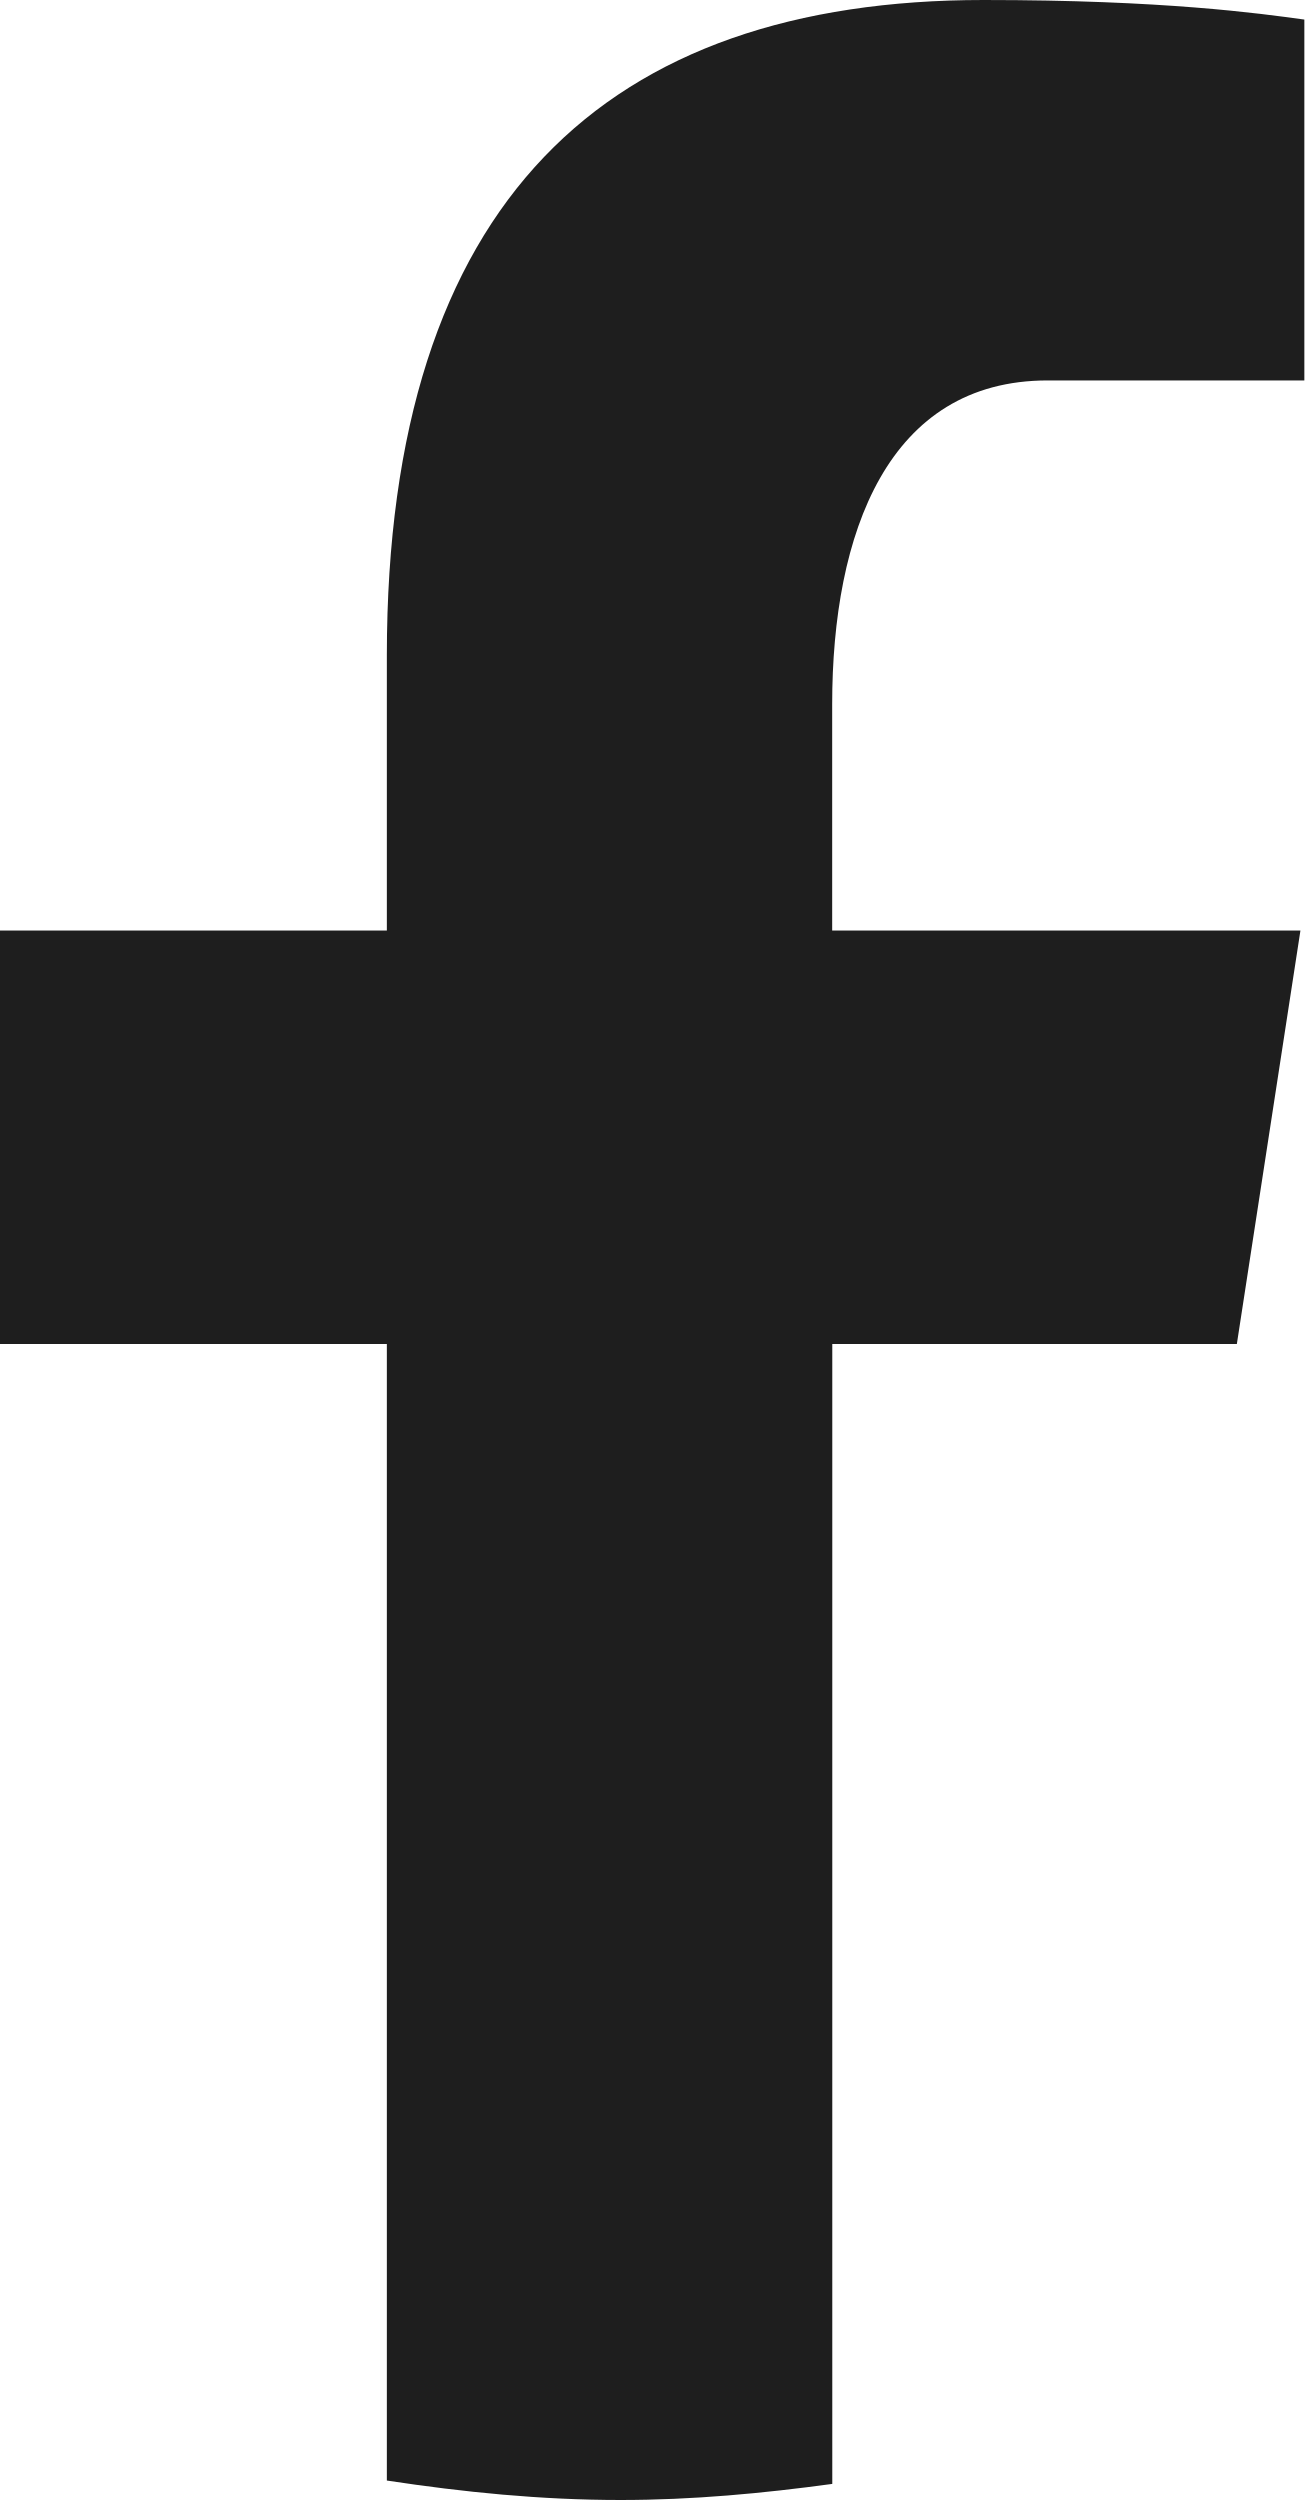
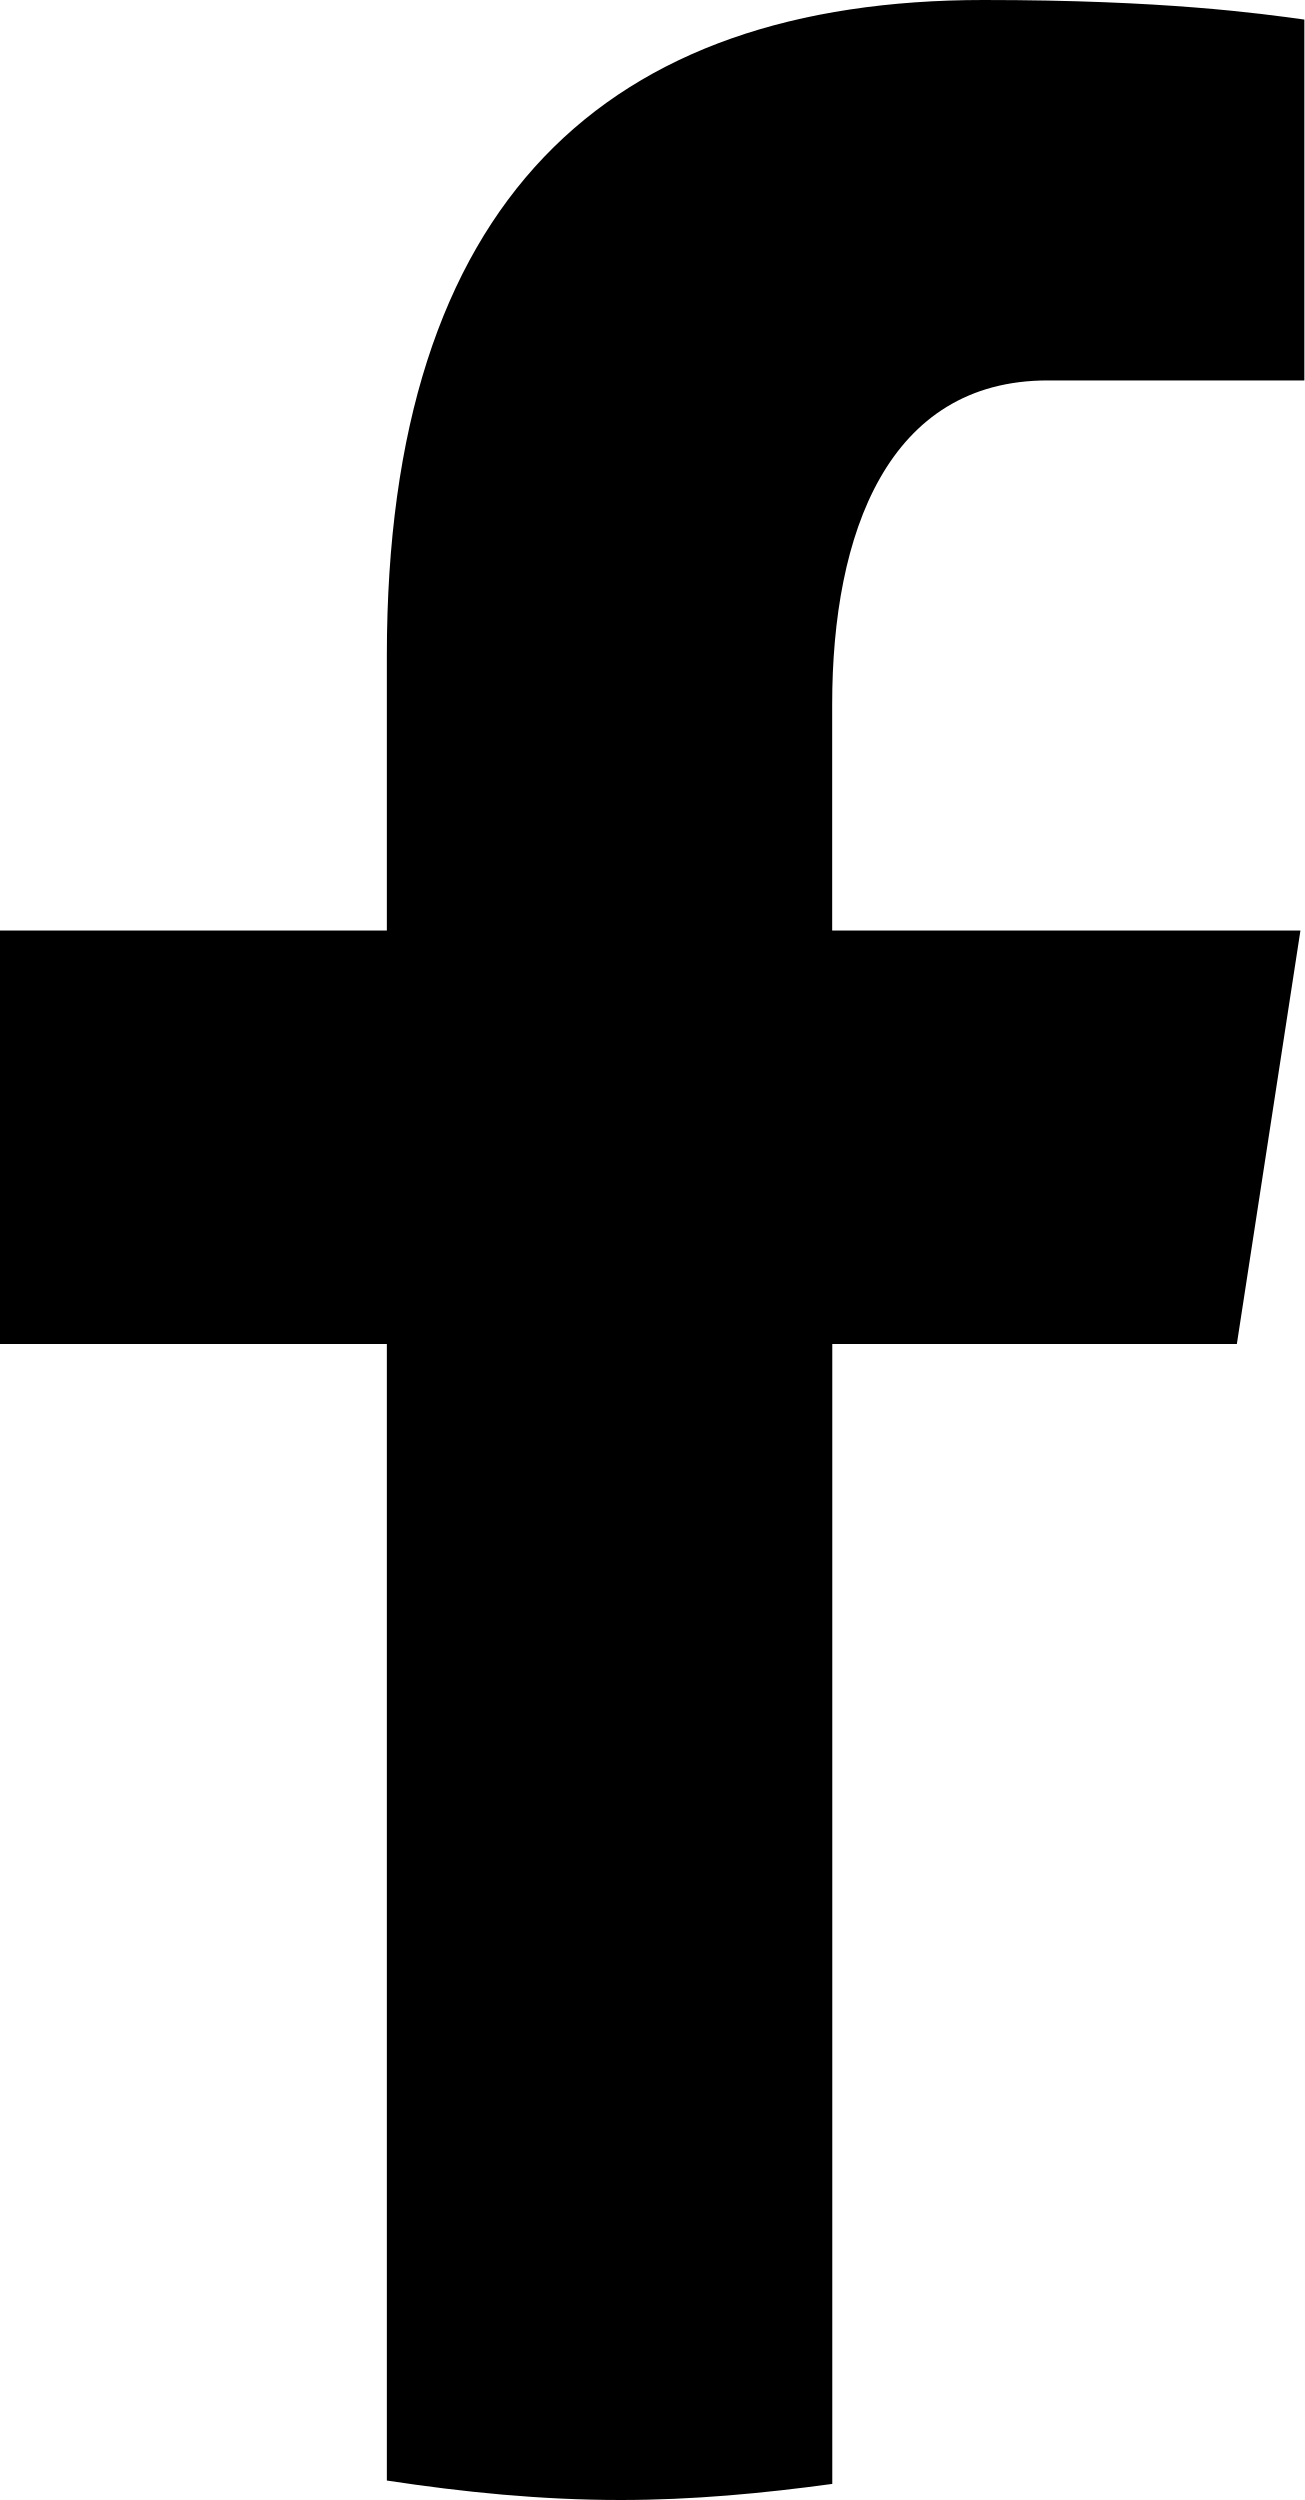
- <svg xmlns="http://www.w3.org/2000/svg" width="12" height="23" viewBox="0 0 12 23" fill="none">
-   <path d="M7.657 12.365H11.379L11.964 8.561H7.656V6.481C7.656 4.901 8.17 3.5 9.639 3.5H12V0.18C11.585 0.123 10.708 0 9.05 0C5.588 0 3.559 1.839 3.559 6.03V8.561H0V12.365H3.559V22.821C4.263 22.928 4.977 23 5.71 23C6.372 23 7.019 22.939 7.657 22.852V12.365Z" fill="#1E1E1E" />
+ <svg xmlns="http://www.w3.org/2000/svg" width="12" height="23" viewBox="0 0 12 23">
+   <path d="M7.657 12.365H11.379L11.964 8.561H7.656V6.481C7.656 4.901 8.17 3.5 9.639 3.5H12V0.18C11.585 0.123 10.708 0 9.05 0C5.588 0 3.559 1.839 3.559 6.03V8.561H0V12.365H3.559V22.821C4.263 22.928 4.977 23 5.71 23C6.372 23 7.019 22.939 7.657 22.852V12.365Z" />
</svg>
